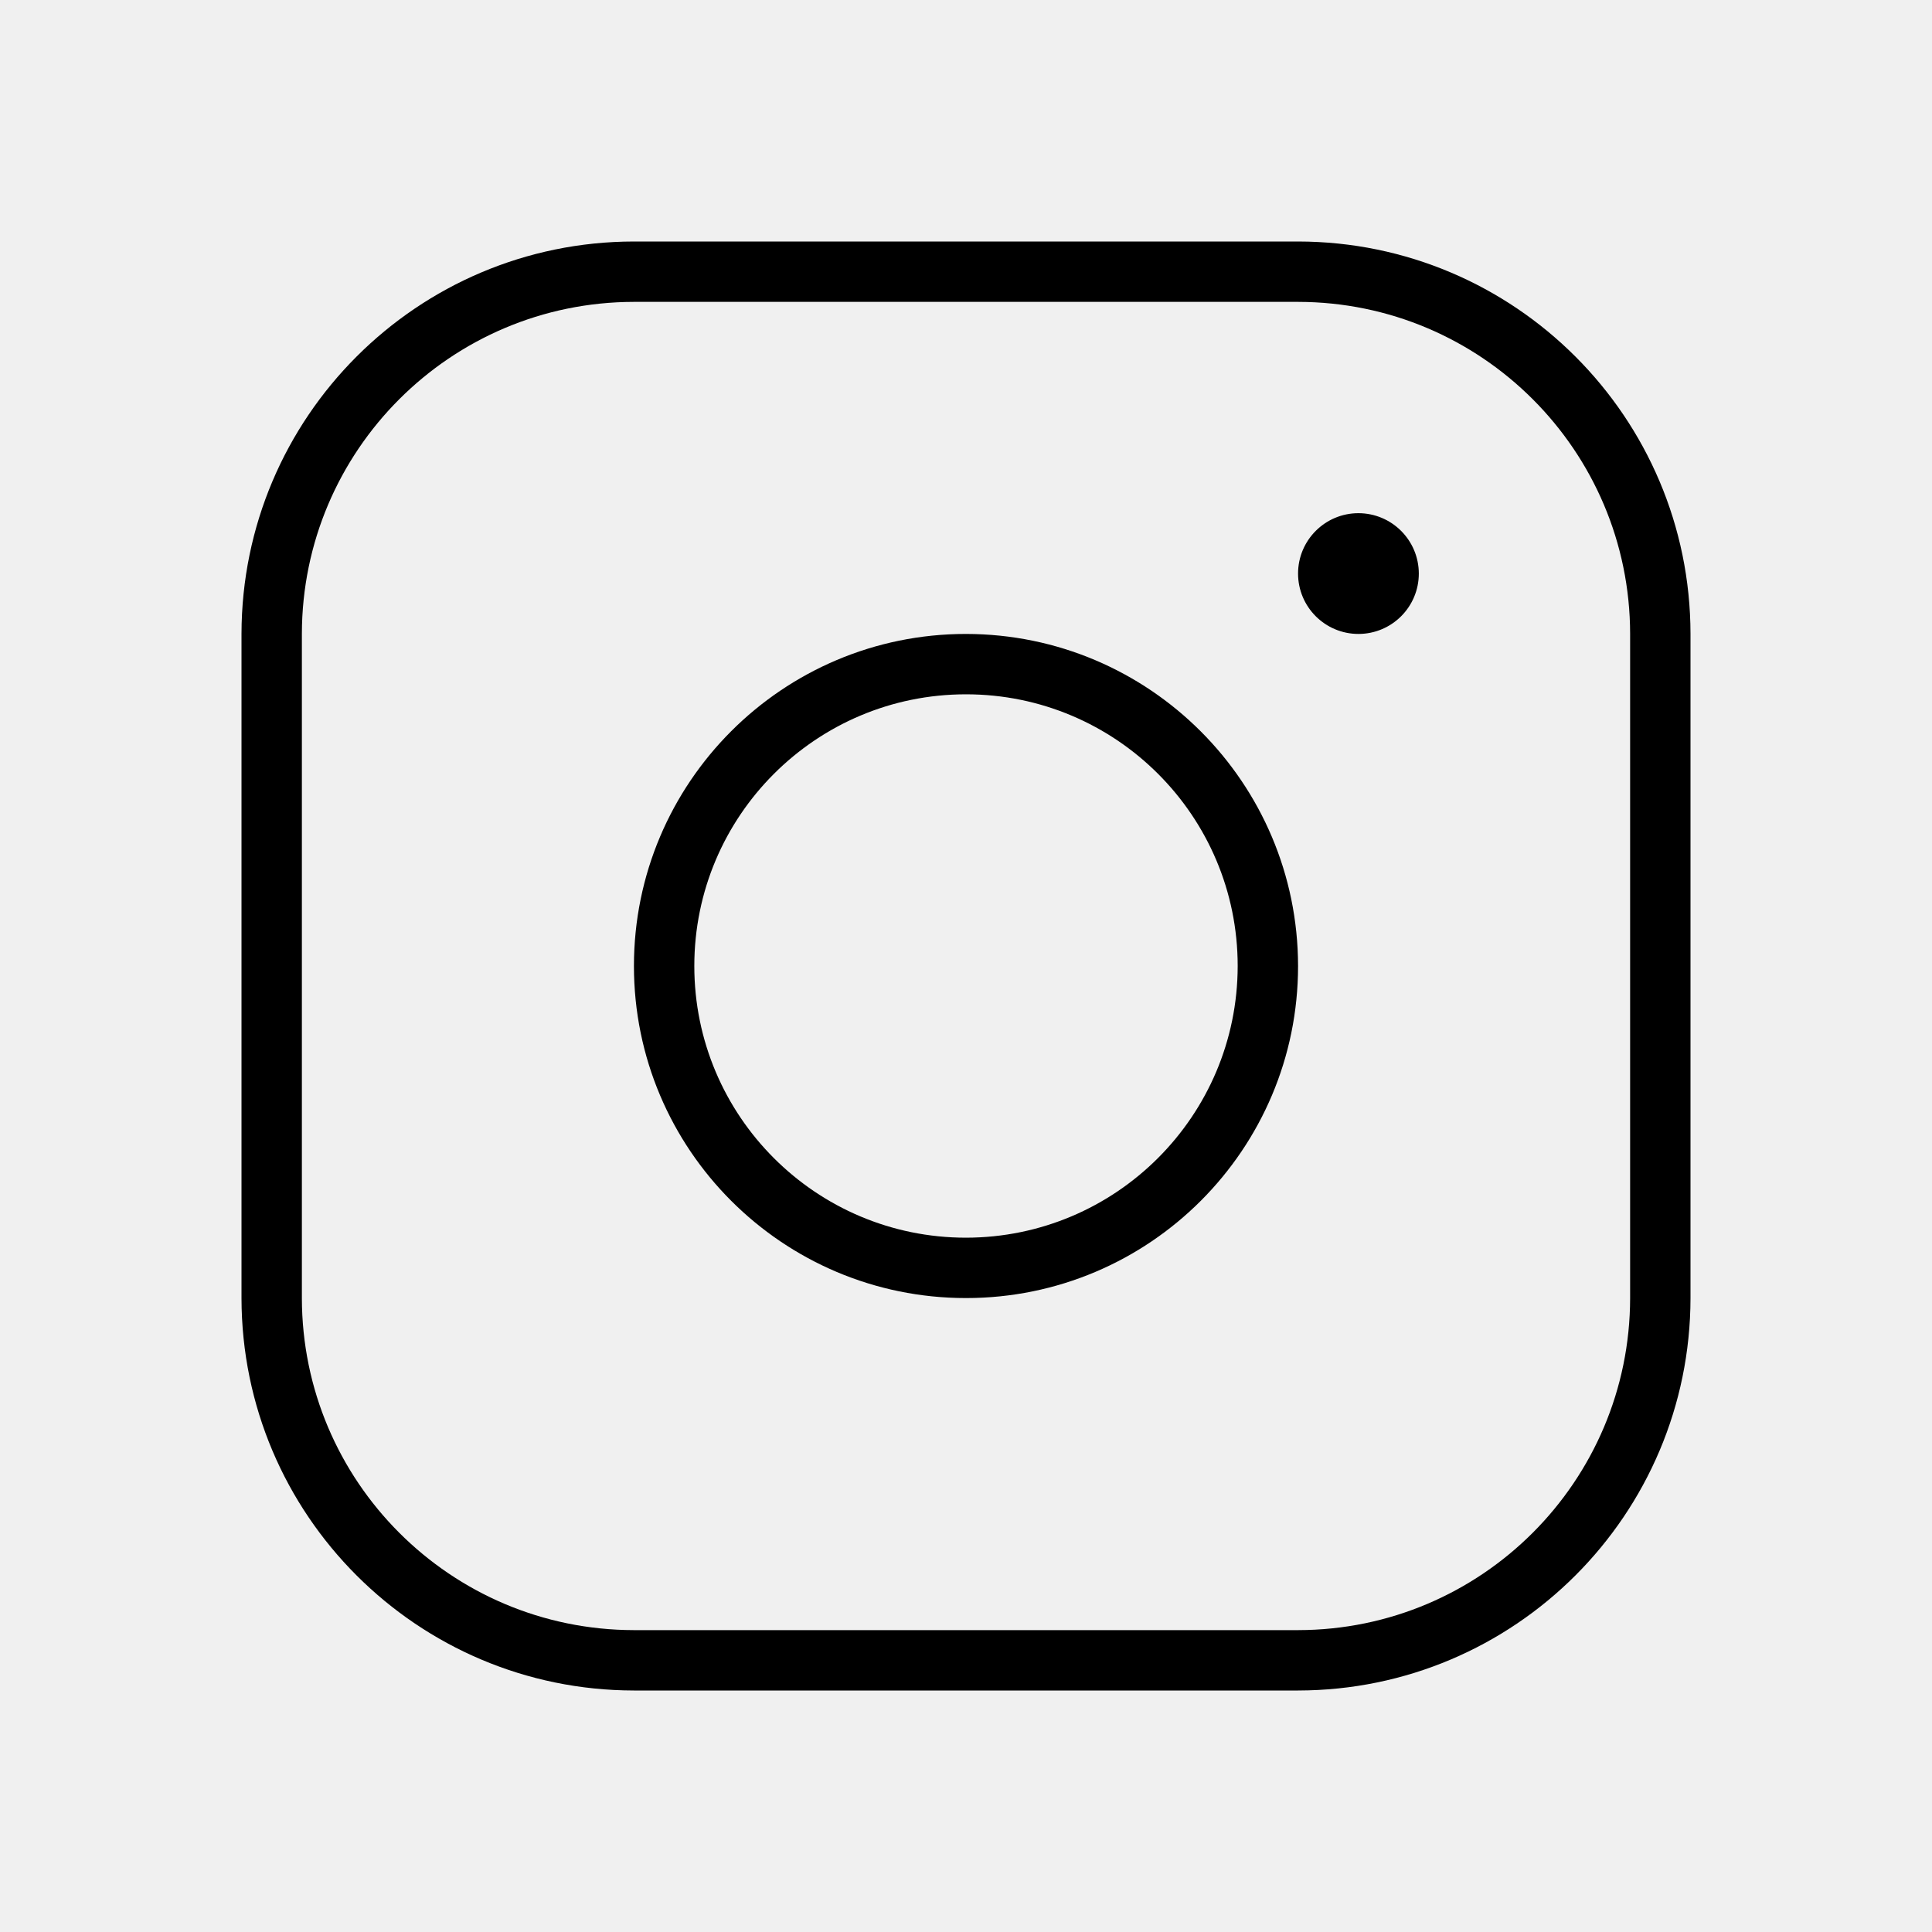
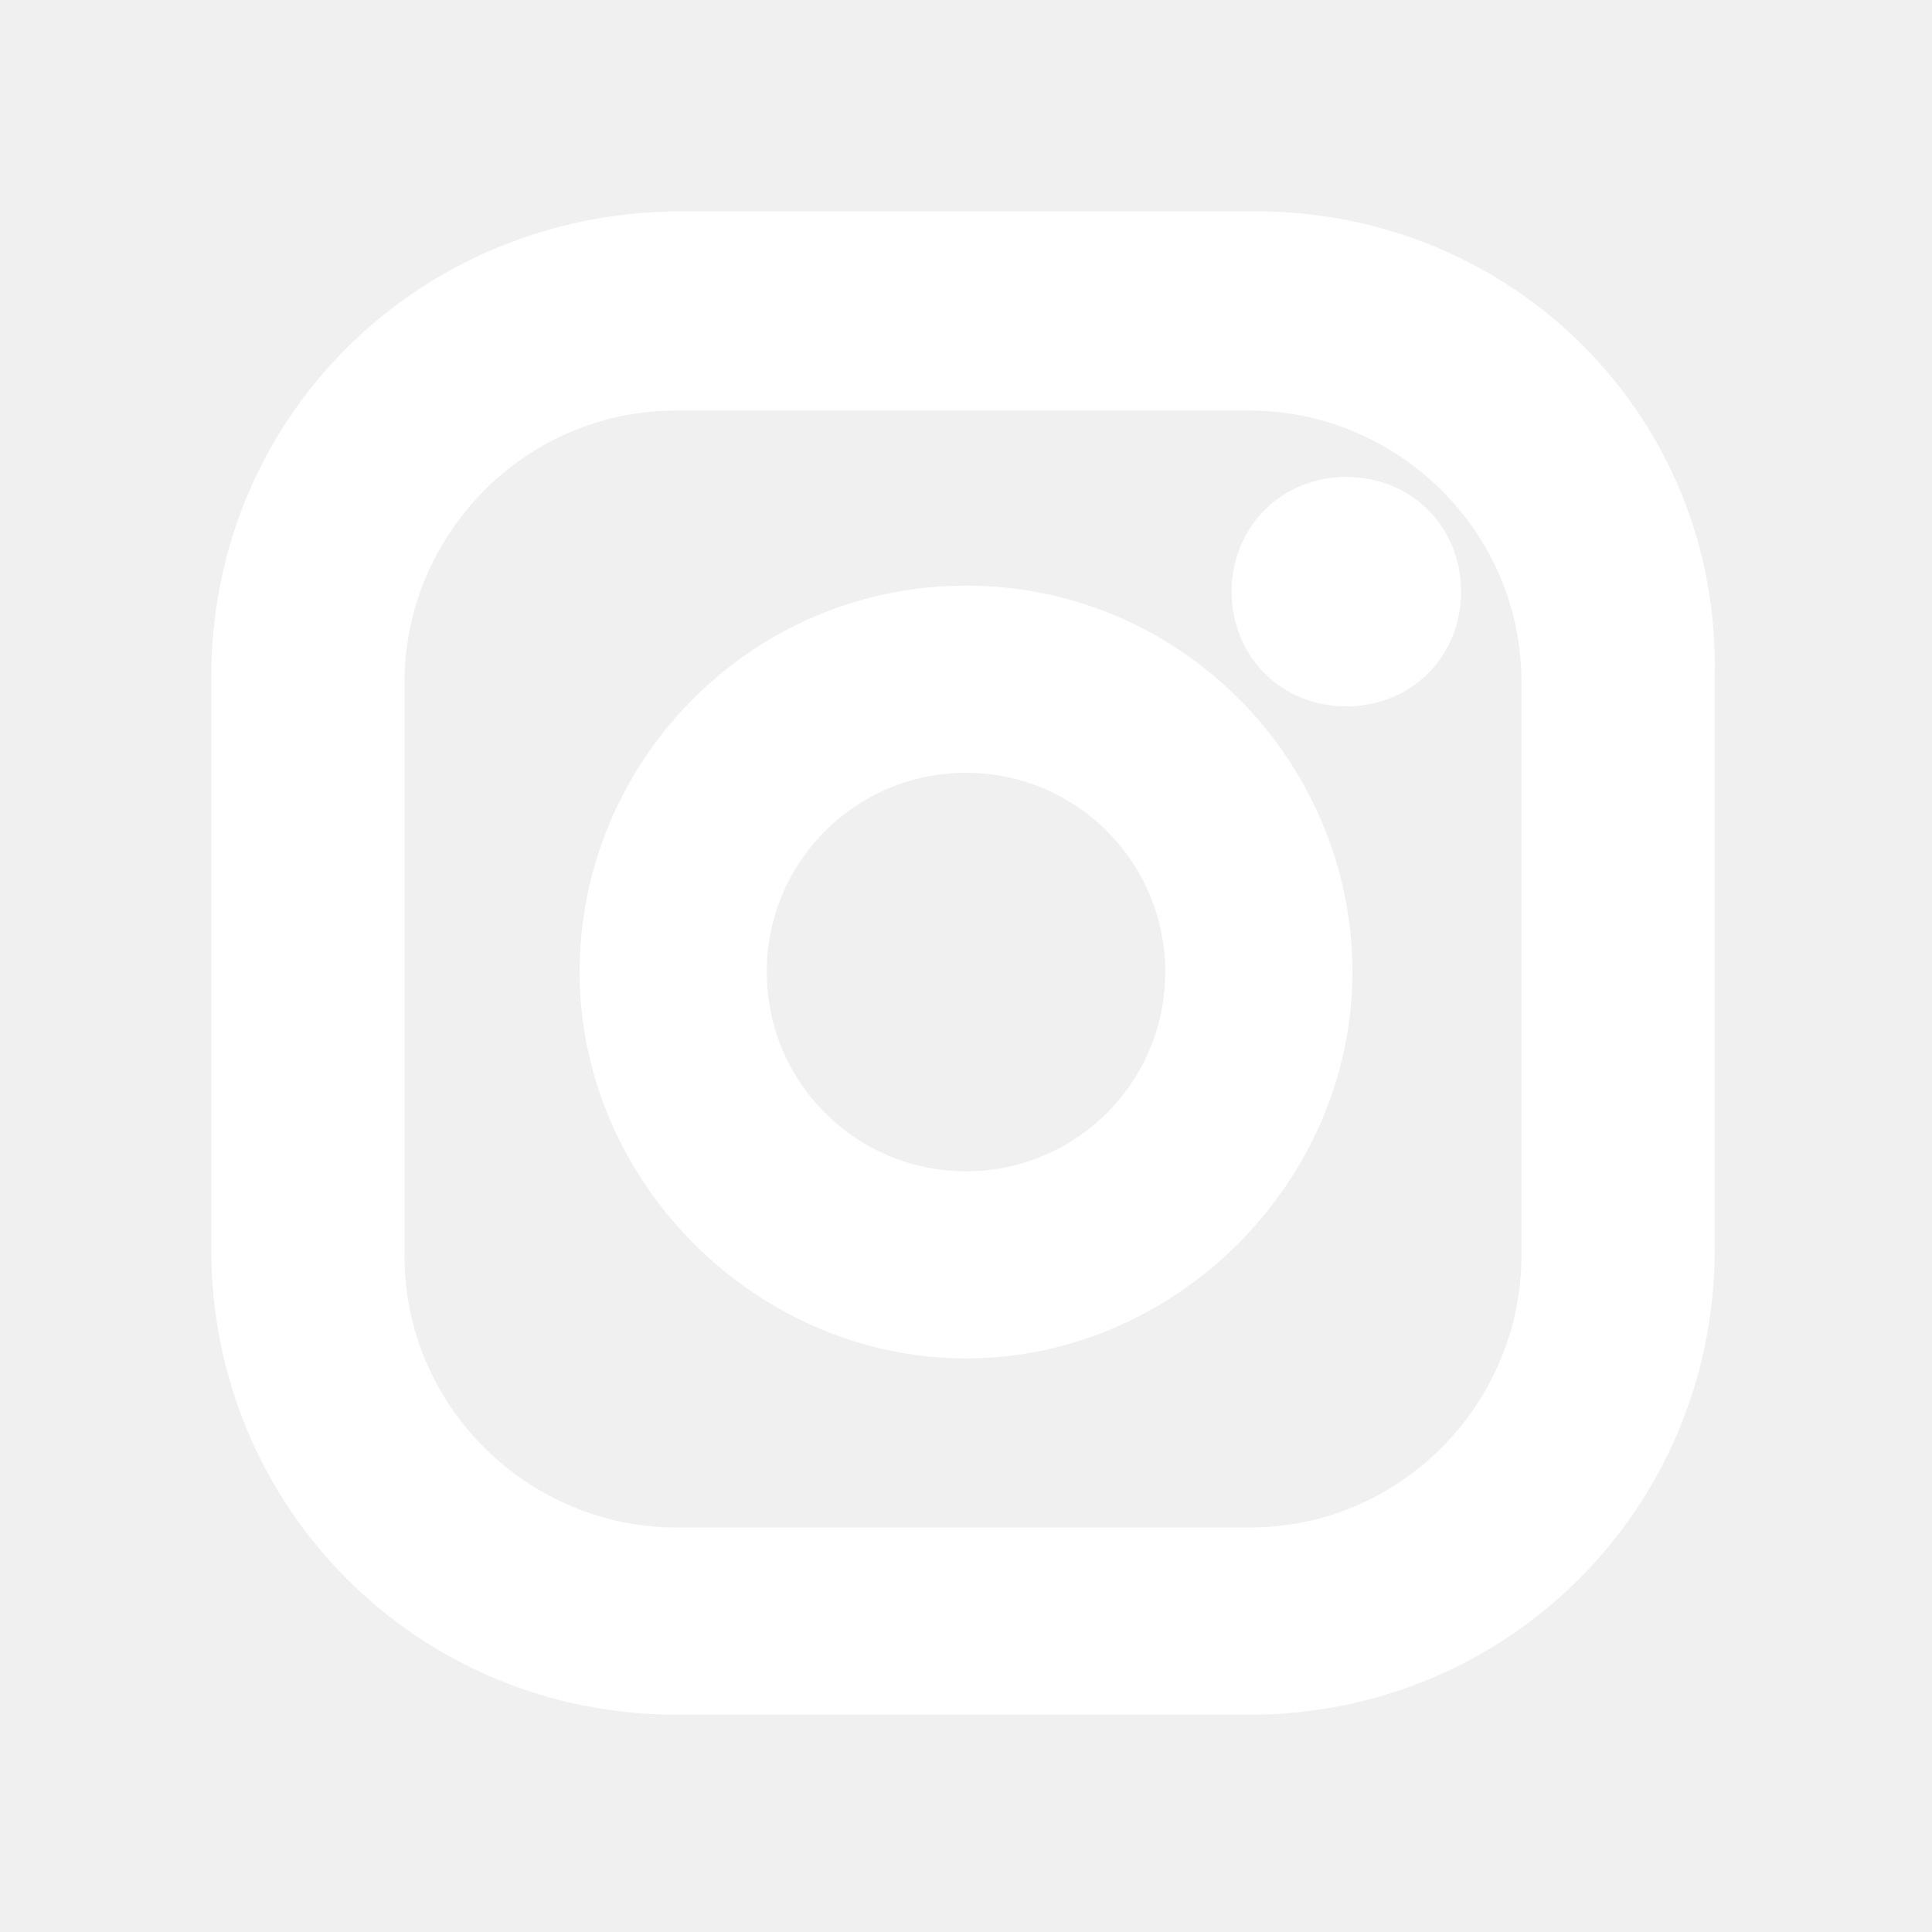
- <svg xmlns="http://www.w3.org/2000/svg" fill="#000000" width="800px" height="800px" viewBox="0 0 256 256" id="Flat">
-   <path d="M128,84a44,44,0,1,0,44,44A44.05,44.05,0,0,0,128,84Zm0,80a36,36,0,1,1,36-36A36.041,36.041,0,0,1,128,164ZM172,32H84A52.059,52.059,0,0,0,32,84v88a52.059,52.059,0,0,0,52,52h88a52.059,52.059,0,0,0,52-52V84A52.059,52.059,0,0,0,172,32Zm44,140a44.05,44.05,0,0,1-44,44H84a44.05,44.05,0,0,1-44-44V84A44.05,44.05,0,0,1,84,40h88a44.05,44.05,0,0,1,44,44ZM188,76a8,8,0,1,1-8-8A8.009,8.009,0,0,1,188,76Z" />
+ <svg xmlns="http://www.w3.org/2000/svg" fill="#ffffff" width="800px" height="800px" viewBox="0 0 32 32" id="Camada_1" version="1.1" xml:space="preserve" stroke="#ffffff">
+   <g id="SVGRepo_bgCarrier" stroke-width="0" />
+   <g id="SVGRepo_tracerCarrier" stroke-linecap="round" stroke-linejoin="round" />
+   <g id="SVGRepo_iconCarrier">
+     <g>
+       <path d="M22.3,8.4c-0.8,0-1.4,0.6-1.4,1.4c0,0.8,0.6,1.4,1.4,1.4c0.8,0,1.4-0.6,1.4-1.4C23.7,9,23.1,8.4,22.3,8.4z" />
+       <path d="M16,10.2c-3.3,0-5.9,2.7-5.9,5.9s2.7,5.9,5.9,5.9s5.9-2.7,5.9-5.9S19.3,10.2,16,10.2z M16,19.9c-2.1,0-3.8-1.7-3.8-3.8 c0-2.1,1.7-3.8,3.8-3.8c2.1,0,3.8,1.7,3.8,3.8C19.8,18.2,18.1,19.9,16,19.9z" />
+       <path d="M20.8,4h-9.5C7.2,4,4,7.2,4,11.2v9.5c0,4,3.2,7.2,7.2,7.2h9.5c4,0,7.2-3.2,7.2-7.2v-9.5C28,7.2,24.8,4,20.8,4z M25.7,20.8 c0,2.7-2.2,5-5,5h-9.5c-2.7,0-5-2.2-5-5v-9.5c0-2.7,2.2-5,5-5h9.5c2.7,0,5,2.2,5,5V20.8z" />
+     </g>
+   </g>
</svg>
